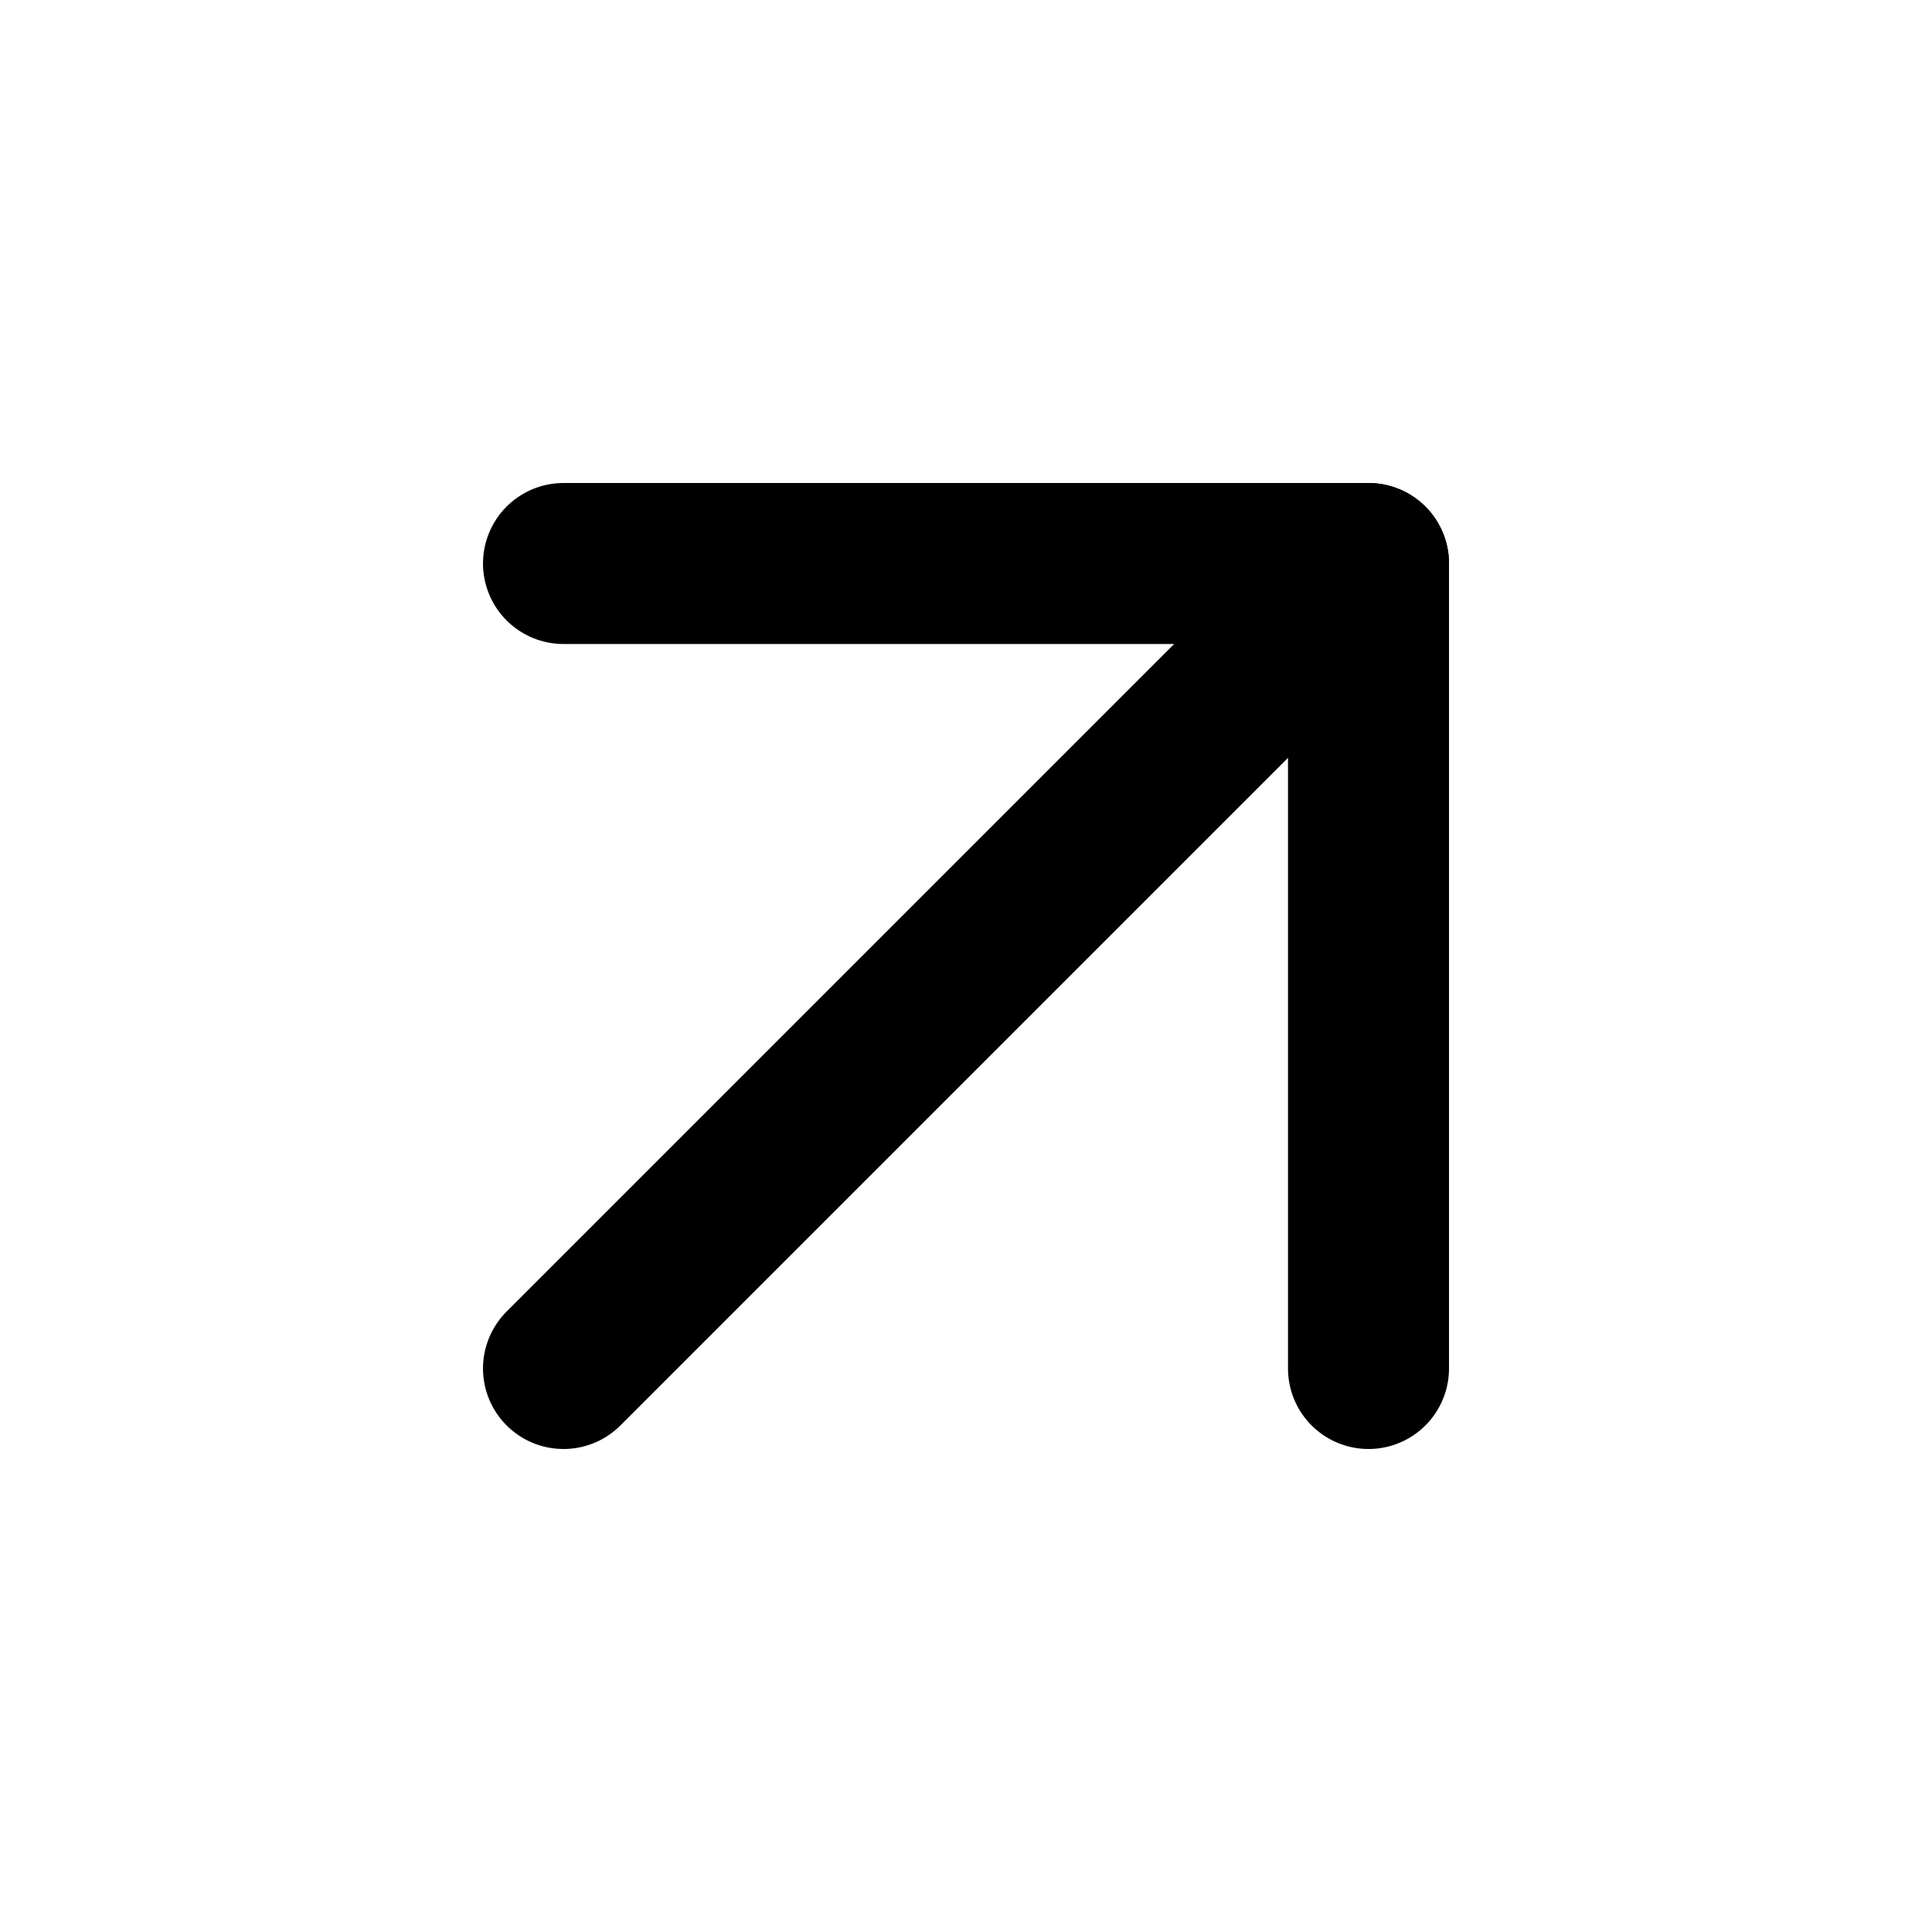
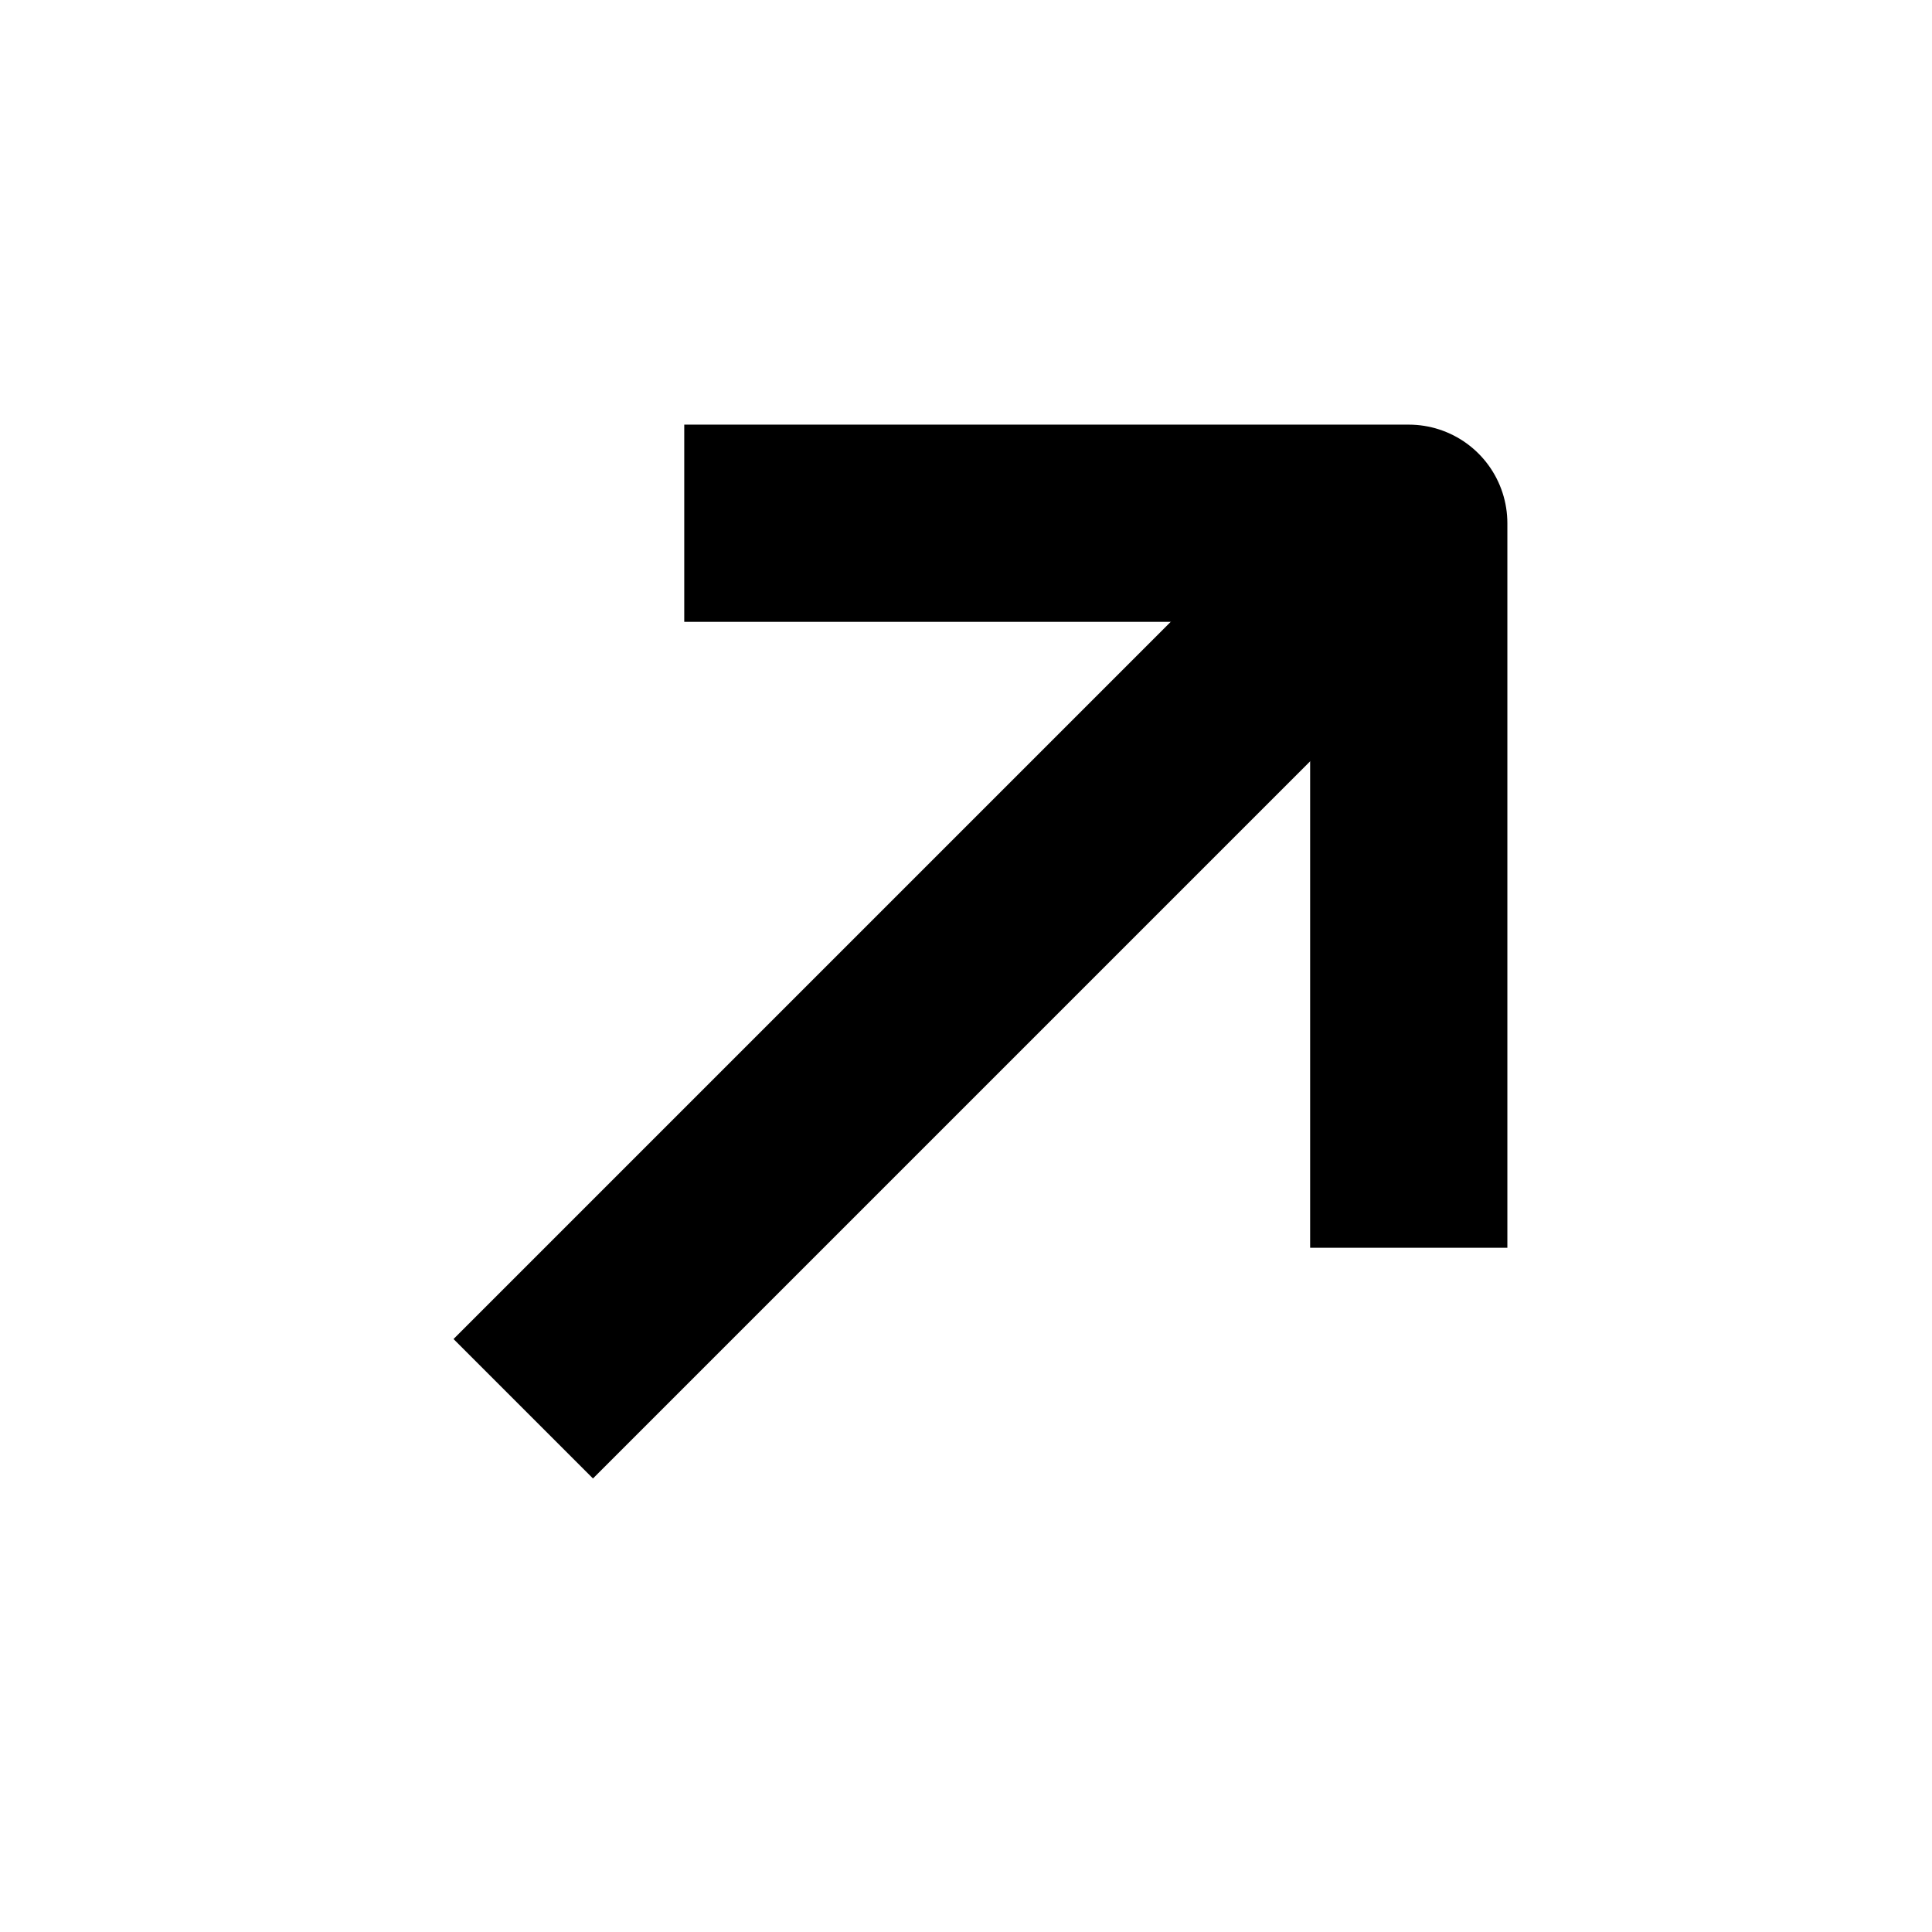
- <svg xmlns="http://www.w3.org/2000/svg" width="24" height="24" viewBox="0 0 24 24" fill="none" stroke="currentColor" stroke-width="2" stroke-linecap="round" stroke-linejoin="round">
-   <path d="M7 17L17 7" />
-   <path d="M7 7h10v10" />
+ <svg xmlns="http://www.w3.org/2000/svg" width="24" height="24" viewBox="0 0 24 24" fill="none" stroke="currentColor" stroke-width="2.45" stroke-linecap="butt" stroke-linejoin="round">
+   <path d="M 6.5 17.5 L 17.5 6.5" />
+   <path d="M 8.5 6.5 H 17.5 V 15.5" />
</svg>
